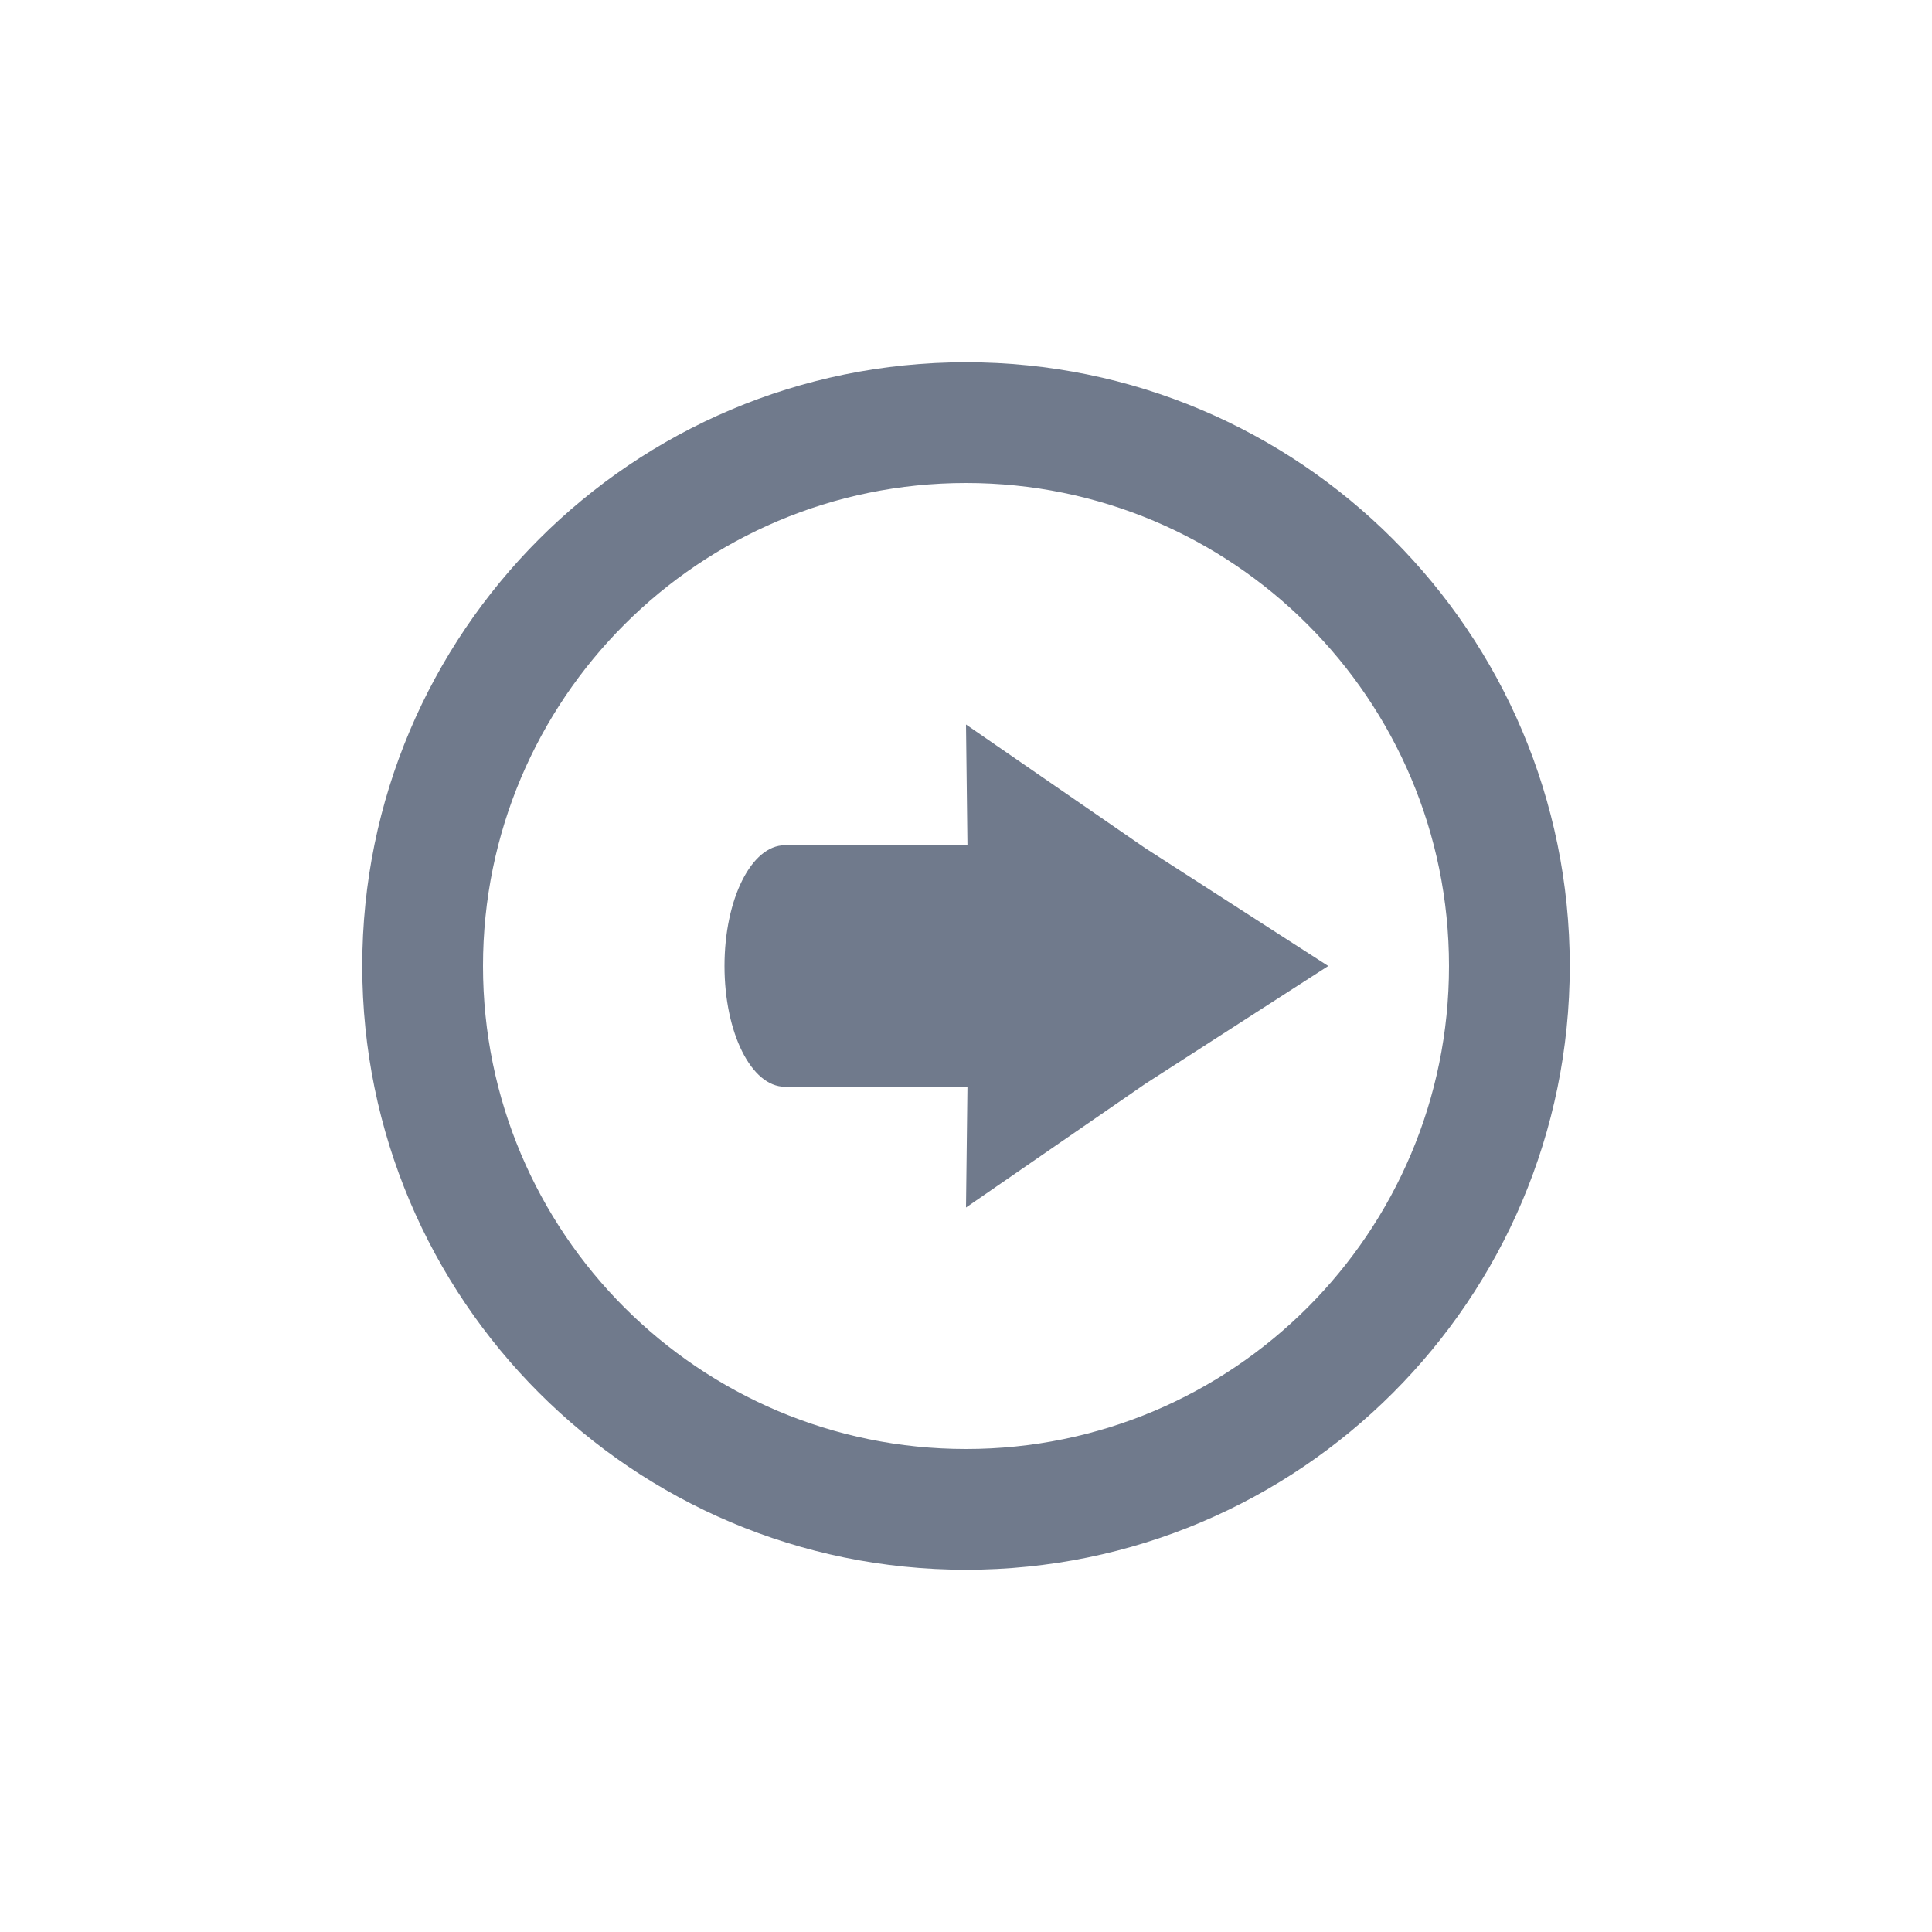
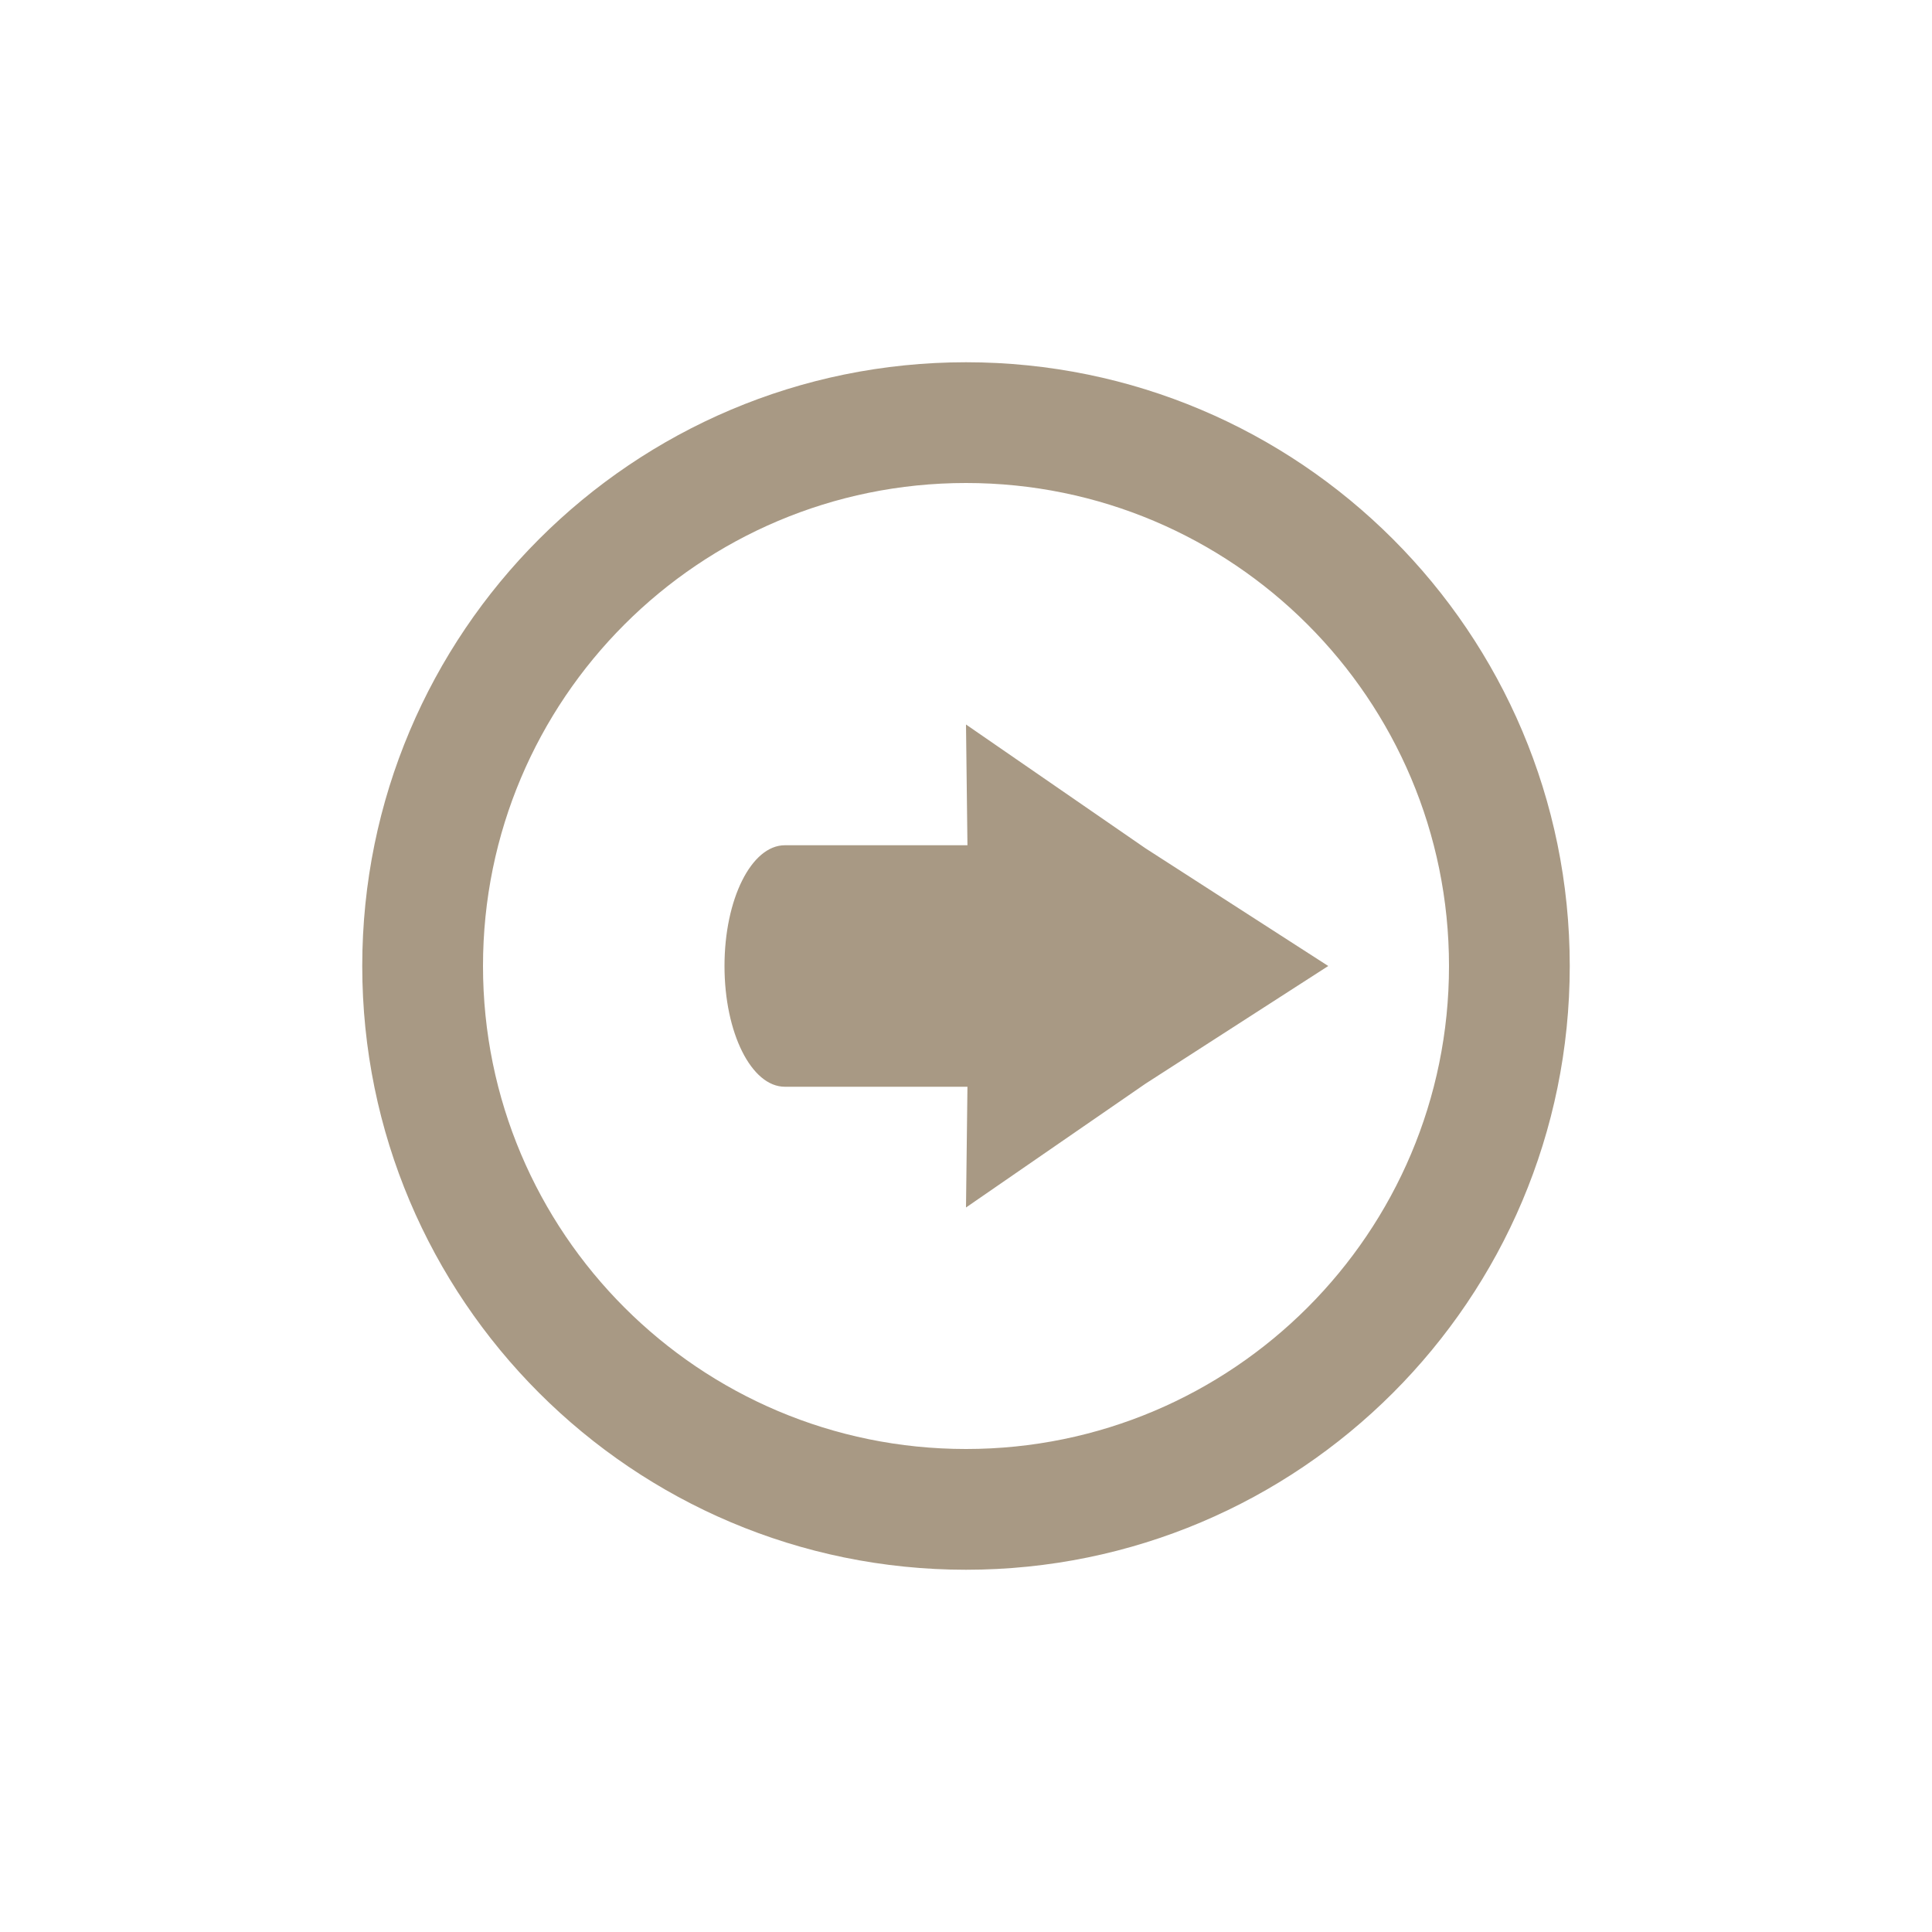
<svg xmlns="http://www.w3.org/2000/svg" width="16" height="16" version="1" id="svg6">
  <defs id="defs10" />
  <circle fill="#7bbb36" cx="8" cy="8" r="8" id="circle2" style="fill:none;fill-opacity:1" />
-   <path d="M 8,3 A 5,5 0 0 1 13,8 5,5 0 0 1 8,13 5,5 0 0 1 3,8 5,5 0 0 1 8,3 Z M 8,4 A 4,4 0 0 0 4,8 4,4 0 0 0 8,12 4,4 0 0 0 12,8 4,4 0 0 0 8,4 Z M 8,6 9.486,7.025 11,8 9.486,8.975 8,10 8.012,9 H 6.5 C 6.223,9 6,8.554 6,8 6,7.446 6.223,7 6.5,7 h 1.512 z" id="path4" style="fill:#707A8C" />
+   <path d="M 8,3 A 5,5 0 0 1 13,8 5,5 0 0 1 8,13 5,5 0 0 1 3,8 5,5 0 0 1 8,3 Z M 8,4 A 4,4 0 0 0 4,8 4,4 0 0 0 8,12 4,4 0 0 0 12,8 4,4 0 0 0 8,4 Z M 8,6 9.486,7.025 11,8 9.486,8.975 8,10 8.012,9 H 6.5 C 6.223,9 6,8.554 6,8 6,7.446 6.223,7 6.5,7 h 1.512 z" id="path4" style="fill:#A89984 " />
</svg>
